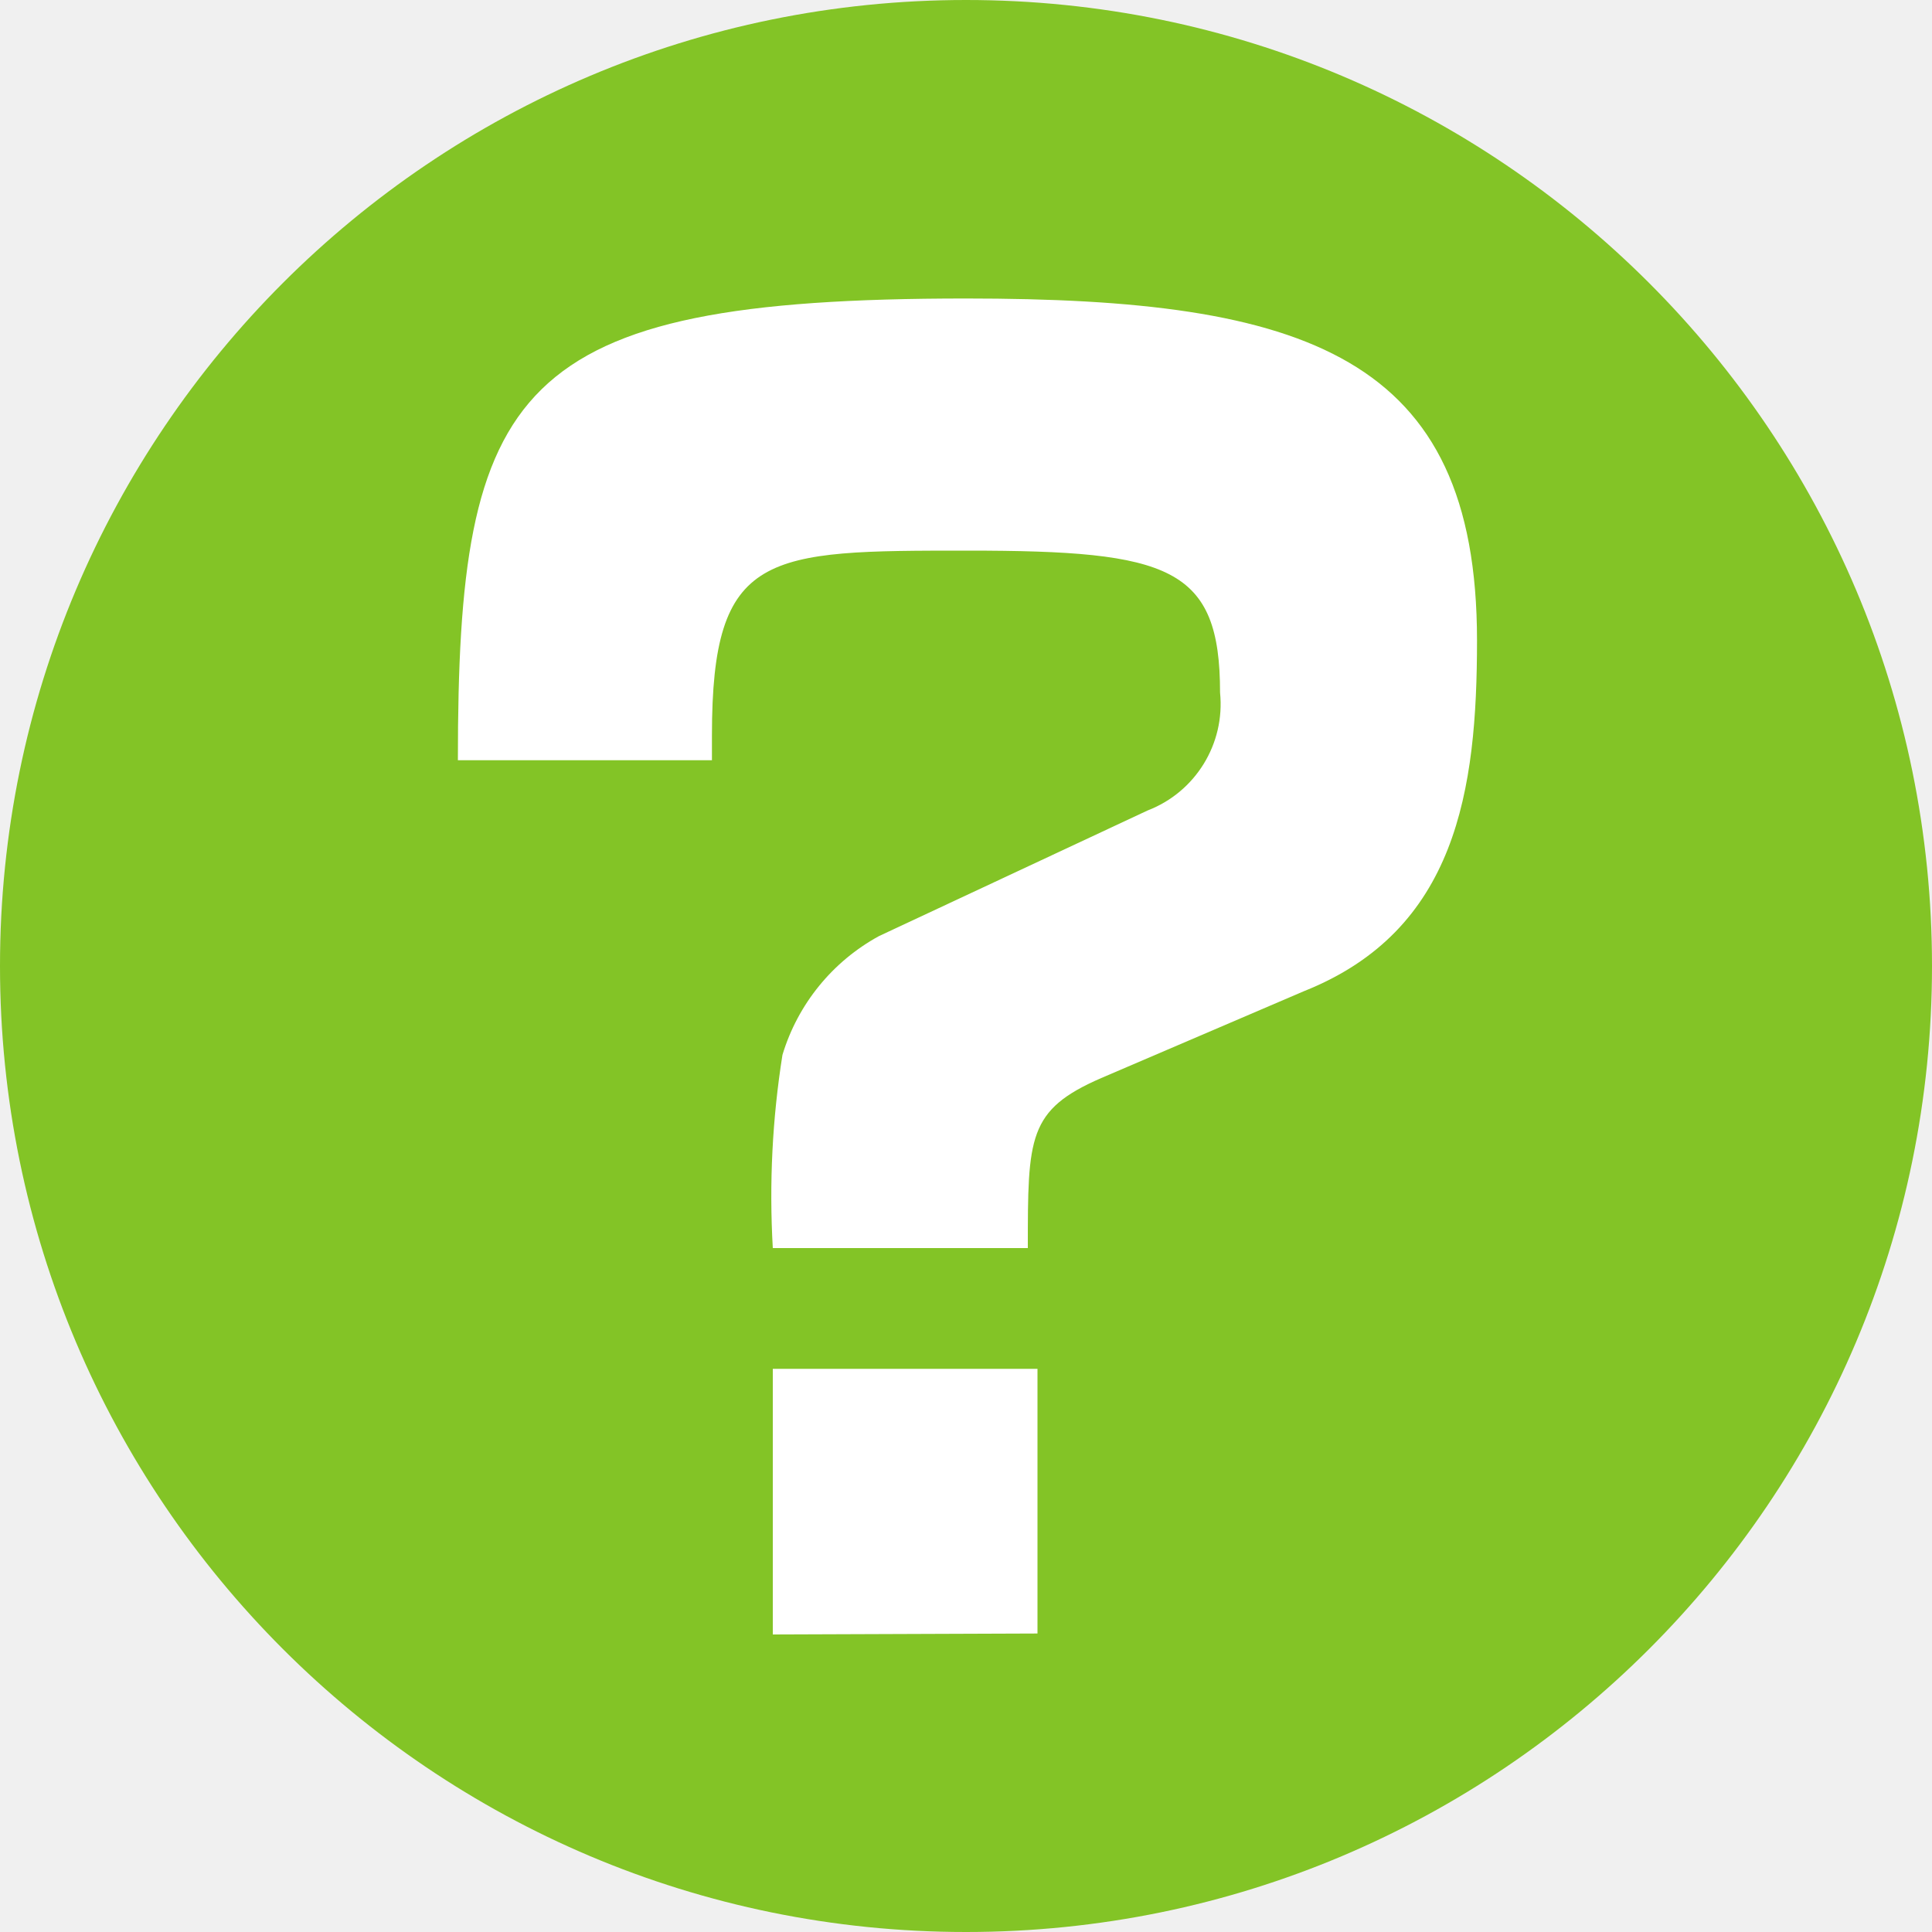
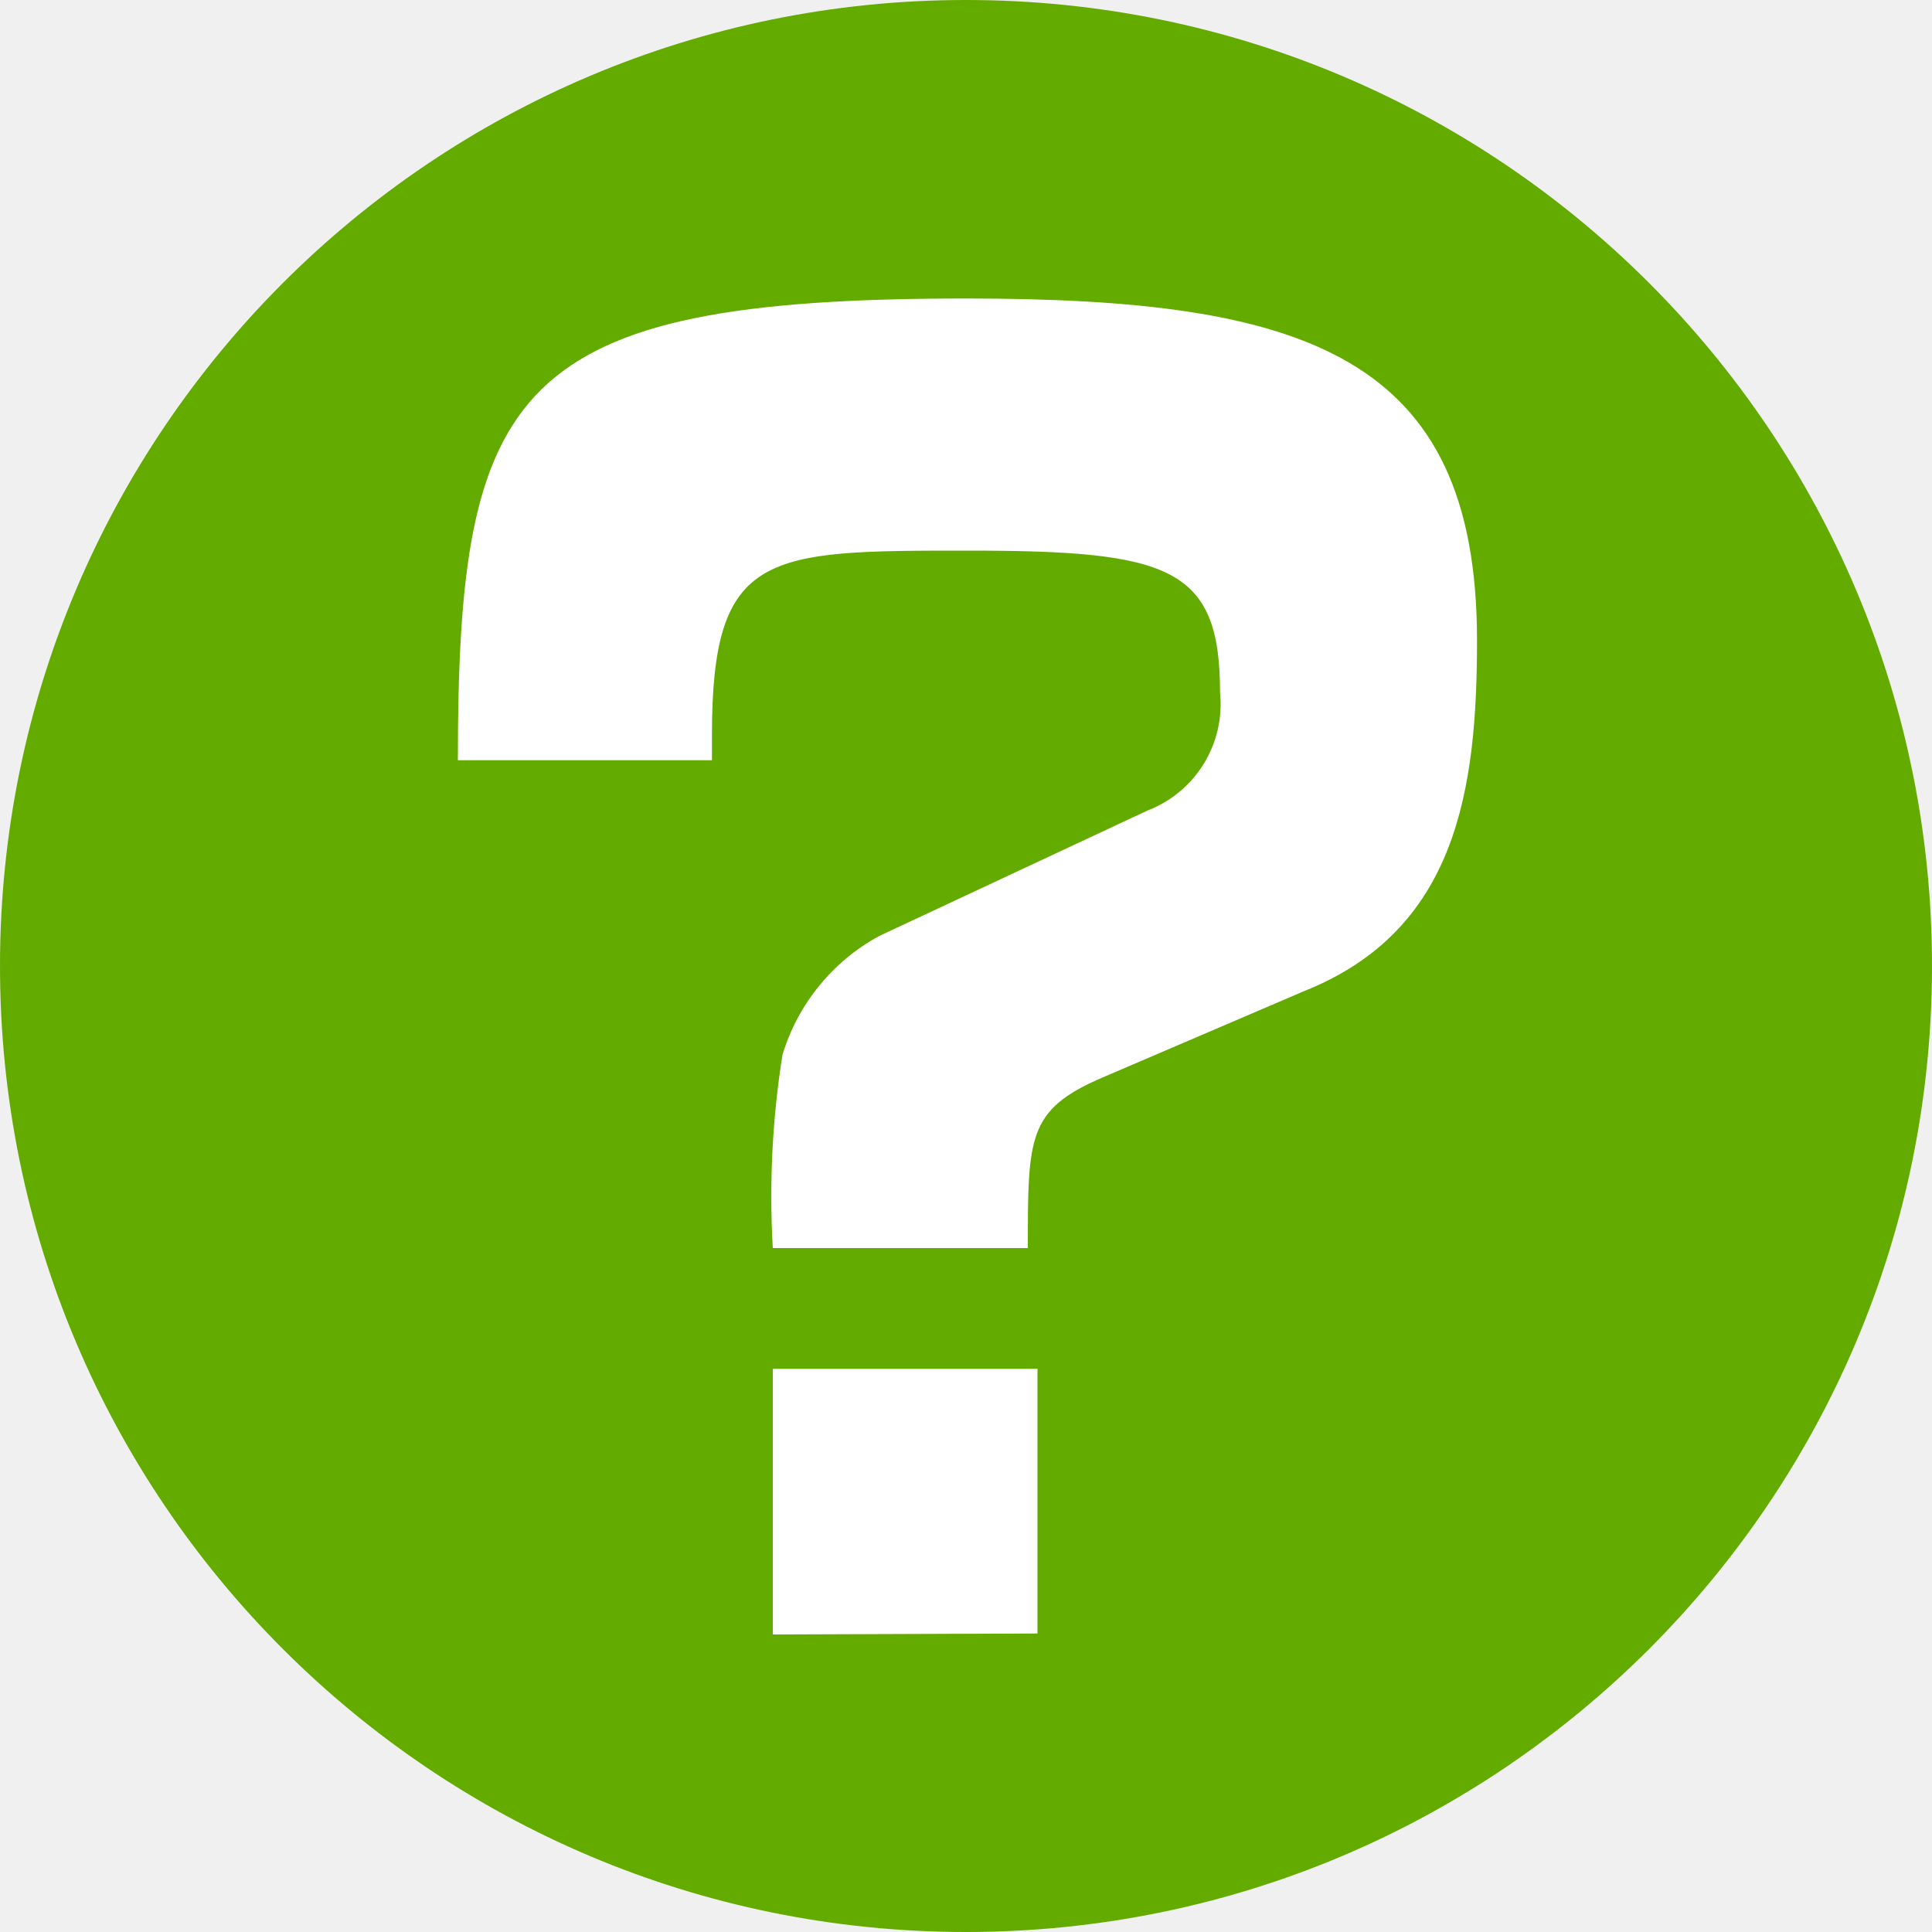
- <svg xmlns="http://www.w3.org/2000/svg" data-name="5" viewBox="0 0 20 20">
-   <circle cx="10" cy="10" r="10" fill="#83c426" />
+ <svg xmlns="http://www.w3.org/2000/svg" data-name="q" viewBox="0 0 20 20">
+   <circle cx="10" cy="10" r="10" fill="#64ab00" />
  <path d="M8 12.92a9.33 9.33 0 0 1 .1-2 2.09 2.09 0 0 1 1-1.23l2.78-1.3a1.18 1.18 0 0 0 .75-1.22c0-1.3-.52-1.47-2.61-1.47s-2.65 0-2.65 1.91v.26H4.74C4.74 4 5.3 3.09 10 3.09c3.52 0 5.29.59 5.29 3.54 0 1.55-.21 3-1.79 3.63l-2.1.9c-.76.33-.76.61-.76 1.76zm0 4v-2.75h2.74v2.74z" fill="#fff" />
</svg>
